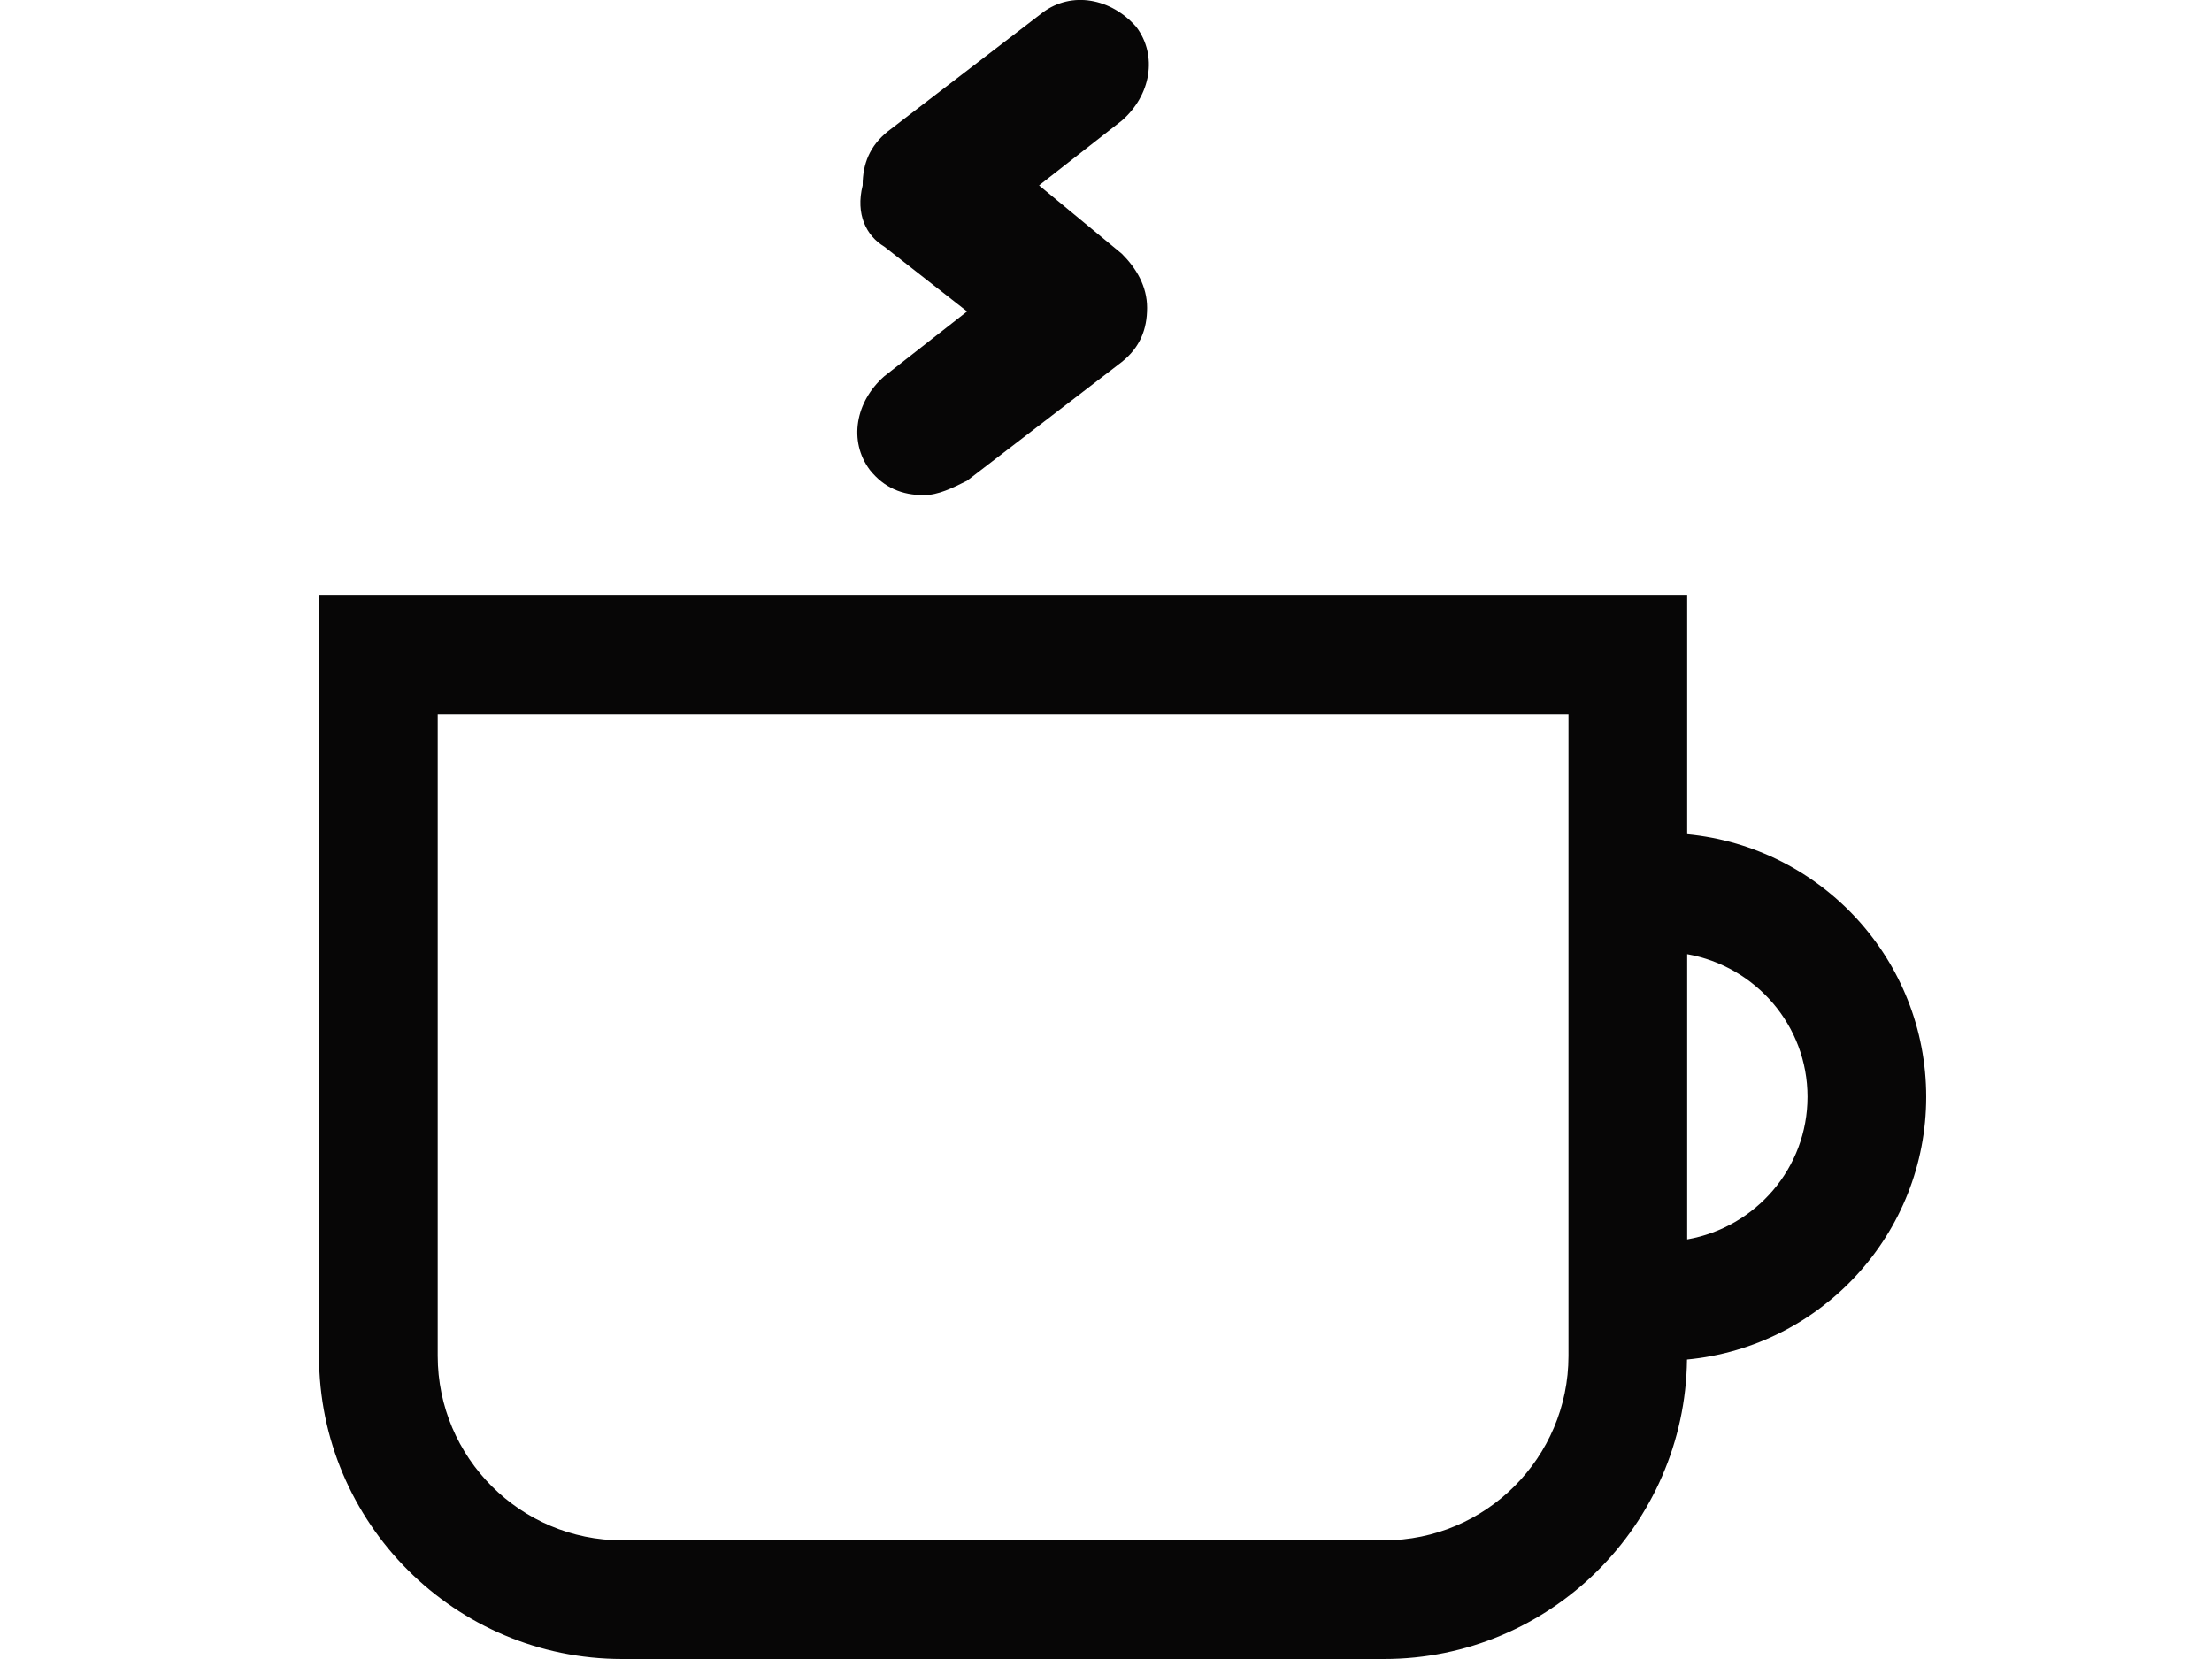
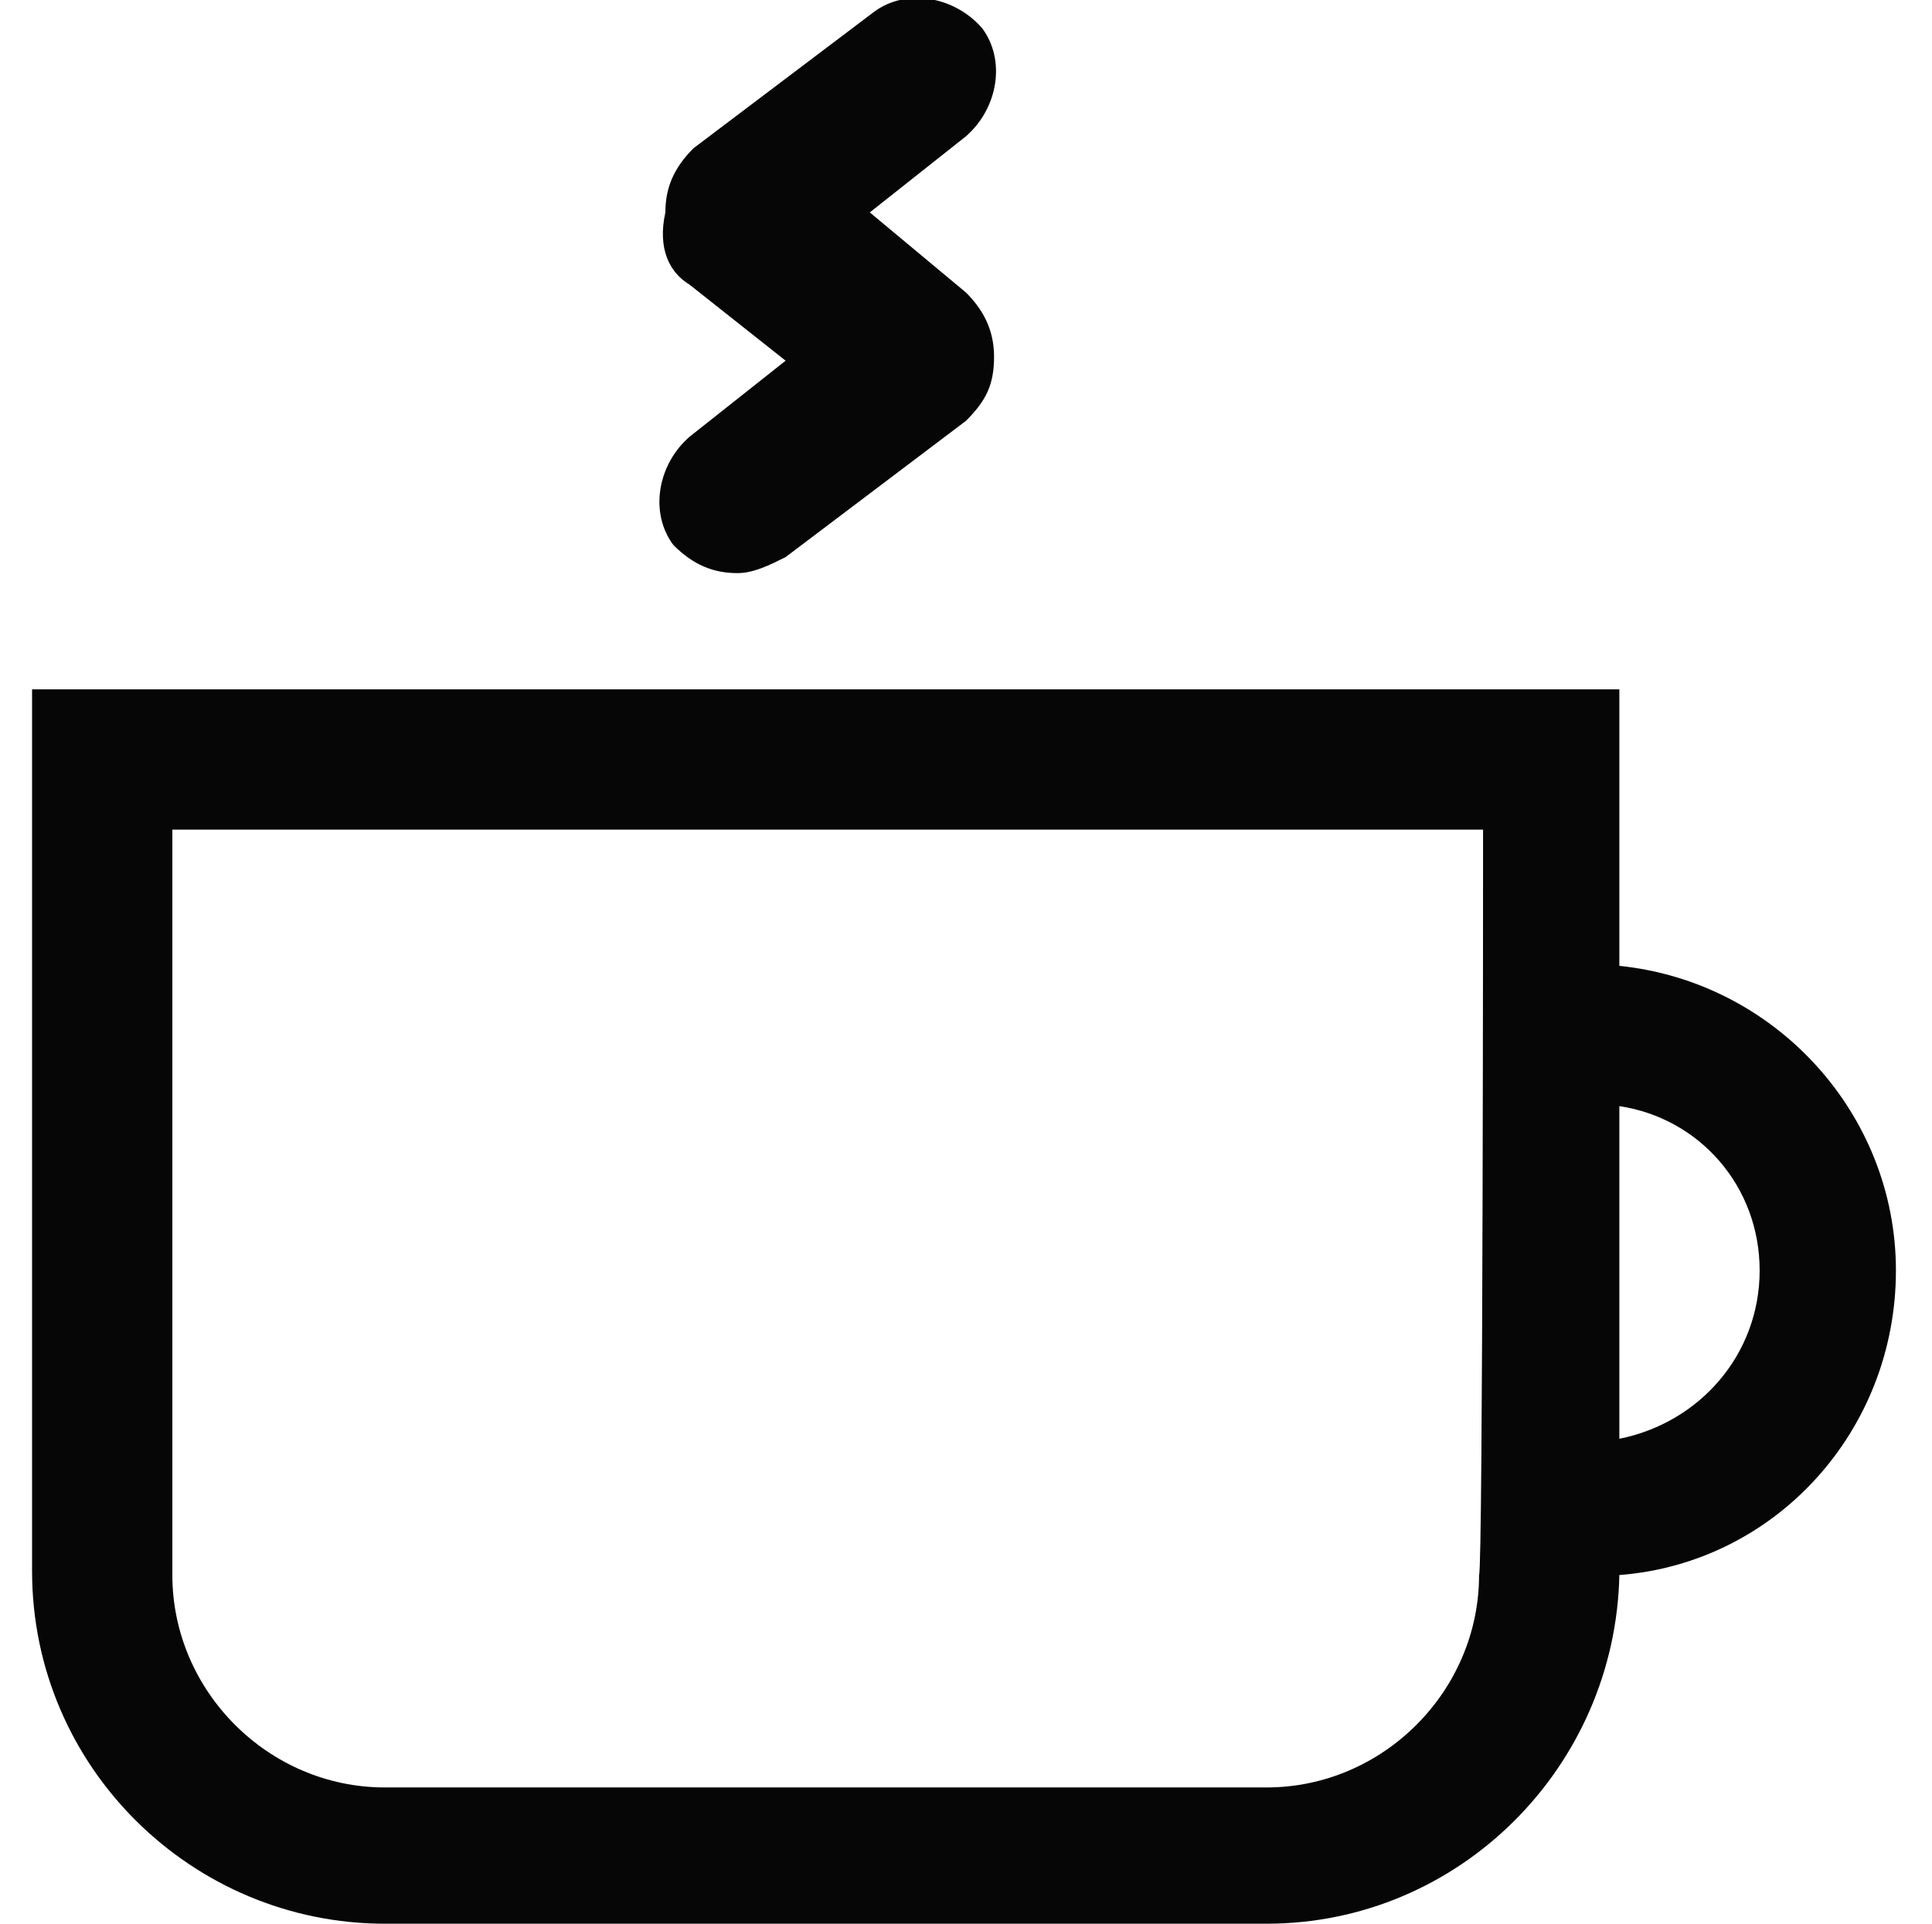
- <svg xmlns="http://www.w3.org/2000/svg" version="1.0" id="Layer_1" x="0px" y="0px" width="64px" height="48px" viewBox="0 0 64 48" style="enable-background:new 0 0 64 48;" xml:space="preserve">
+ <svg xmlns="http://www.w3.org/2000/svg" version="1.1" id="Layer_1" x="0px" y="0px" width="48.2px" height="48px" viewBox="0 0 48.2 48" style="enable-background:new 0 0 48.2 48;" xml:space="preserve">
  <style type="text/css">
	.st0{fill:#070606;}
</style>
-   <path class="st0" d="M25.584,10.887l2.397-1.876l-2.397-1.876c-0.521-0.313-0.834-0.938-0.625-1.771  c0-0.625,0.208-1.146,0.729-1.563l4.48-3.439c0.834-0.625,1.98-0.417,2.709,0.417c0.625,0.834,0.417,1.98-0.417,2.709l-2.397,1.876  l2.397,1.98c0.417,0.417,0.729,0.938,0.729,1.563c0,0.625-0.208,1.146-0.729,1.563l-4.48,3.439c-0.417,0.208-0.834,0.417-1.25,0.417  c-0.625,0-1.146-0.208-1.563-0.729C24.543,12.763,24.752,11.617,25.584,10.887z M48.81,39.335C48.753,44.122,44.845,48,40.044,48  H18.001c-4.836,0-8.771-3.934-8.771-8.77V17.233h39.585v6.902c3.899,0.373,6.916,3.653,6.916,7.6  C55.731,35.683,52.712,38.963,48.81,39.335z M45.381,20.666H12.664V39.23c0,2.943,2.394,5.337,5.337,5.337h22.043  c2.943,0,5.337-2.394,5.337-5.337V20.666z M52.297,31.734c0-2.06-1.498-3.776-3.482-4.127v8.253  C50.8,35.51,52.297,33.794,52.297,31.734z" />
+   <path class="st0" d="M17.2,10.9L19.6,9l-2.4-1.9c-0.5-0.3-0.8-0.9-0.6-1.8c0-0.6,0.2-1.1,0.7-1.6l4.5-3.4c0.8-0.6,2-0.4,2.7,0.4  c0.6,0.8,0.4,2-0.4,2.7l-2.4,1.9l2.4,2c0.4,0.4,0.7,0.9,0.7,1.6s-0.2,1.1-0.7,1.6l-4.5,3.4c-0.4,0.2-0.8,0.4-1.2,0.4  c-0.6,0-1.1-0.2-1.6-0.7C16.2,12.8,16.4,11.6,17.2,10.9z M40.4,39.3c-0.1,4.8-4,8.7-8.8,8.7h-22c-4.8,0-8.8-3.9-8.8-8.8v-22h39.6  v6.9c3.9,0.4,6.9,3.7,6.9,7.6C47.3,35.7,44.3,39,40.4,39.3z M37,20.7H4.3v18.6c0,2.9,2.4,5.3,5.3,5.3h22c2.9,0,5.3-2.4,5.3-5.3  C37,39.2,37,20.7,37,20.7z M43.9,31.7c0-2.1-1.5-3.8-3.5-4.1v8.3C42.4,35.5,43.9,33.8,43.9,31.7z" />
</svg>
